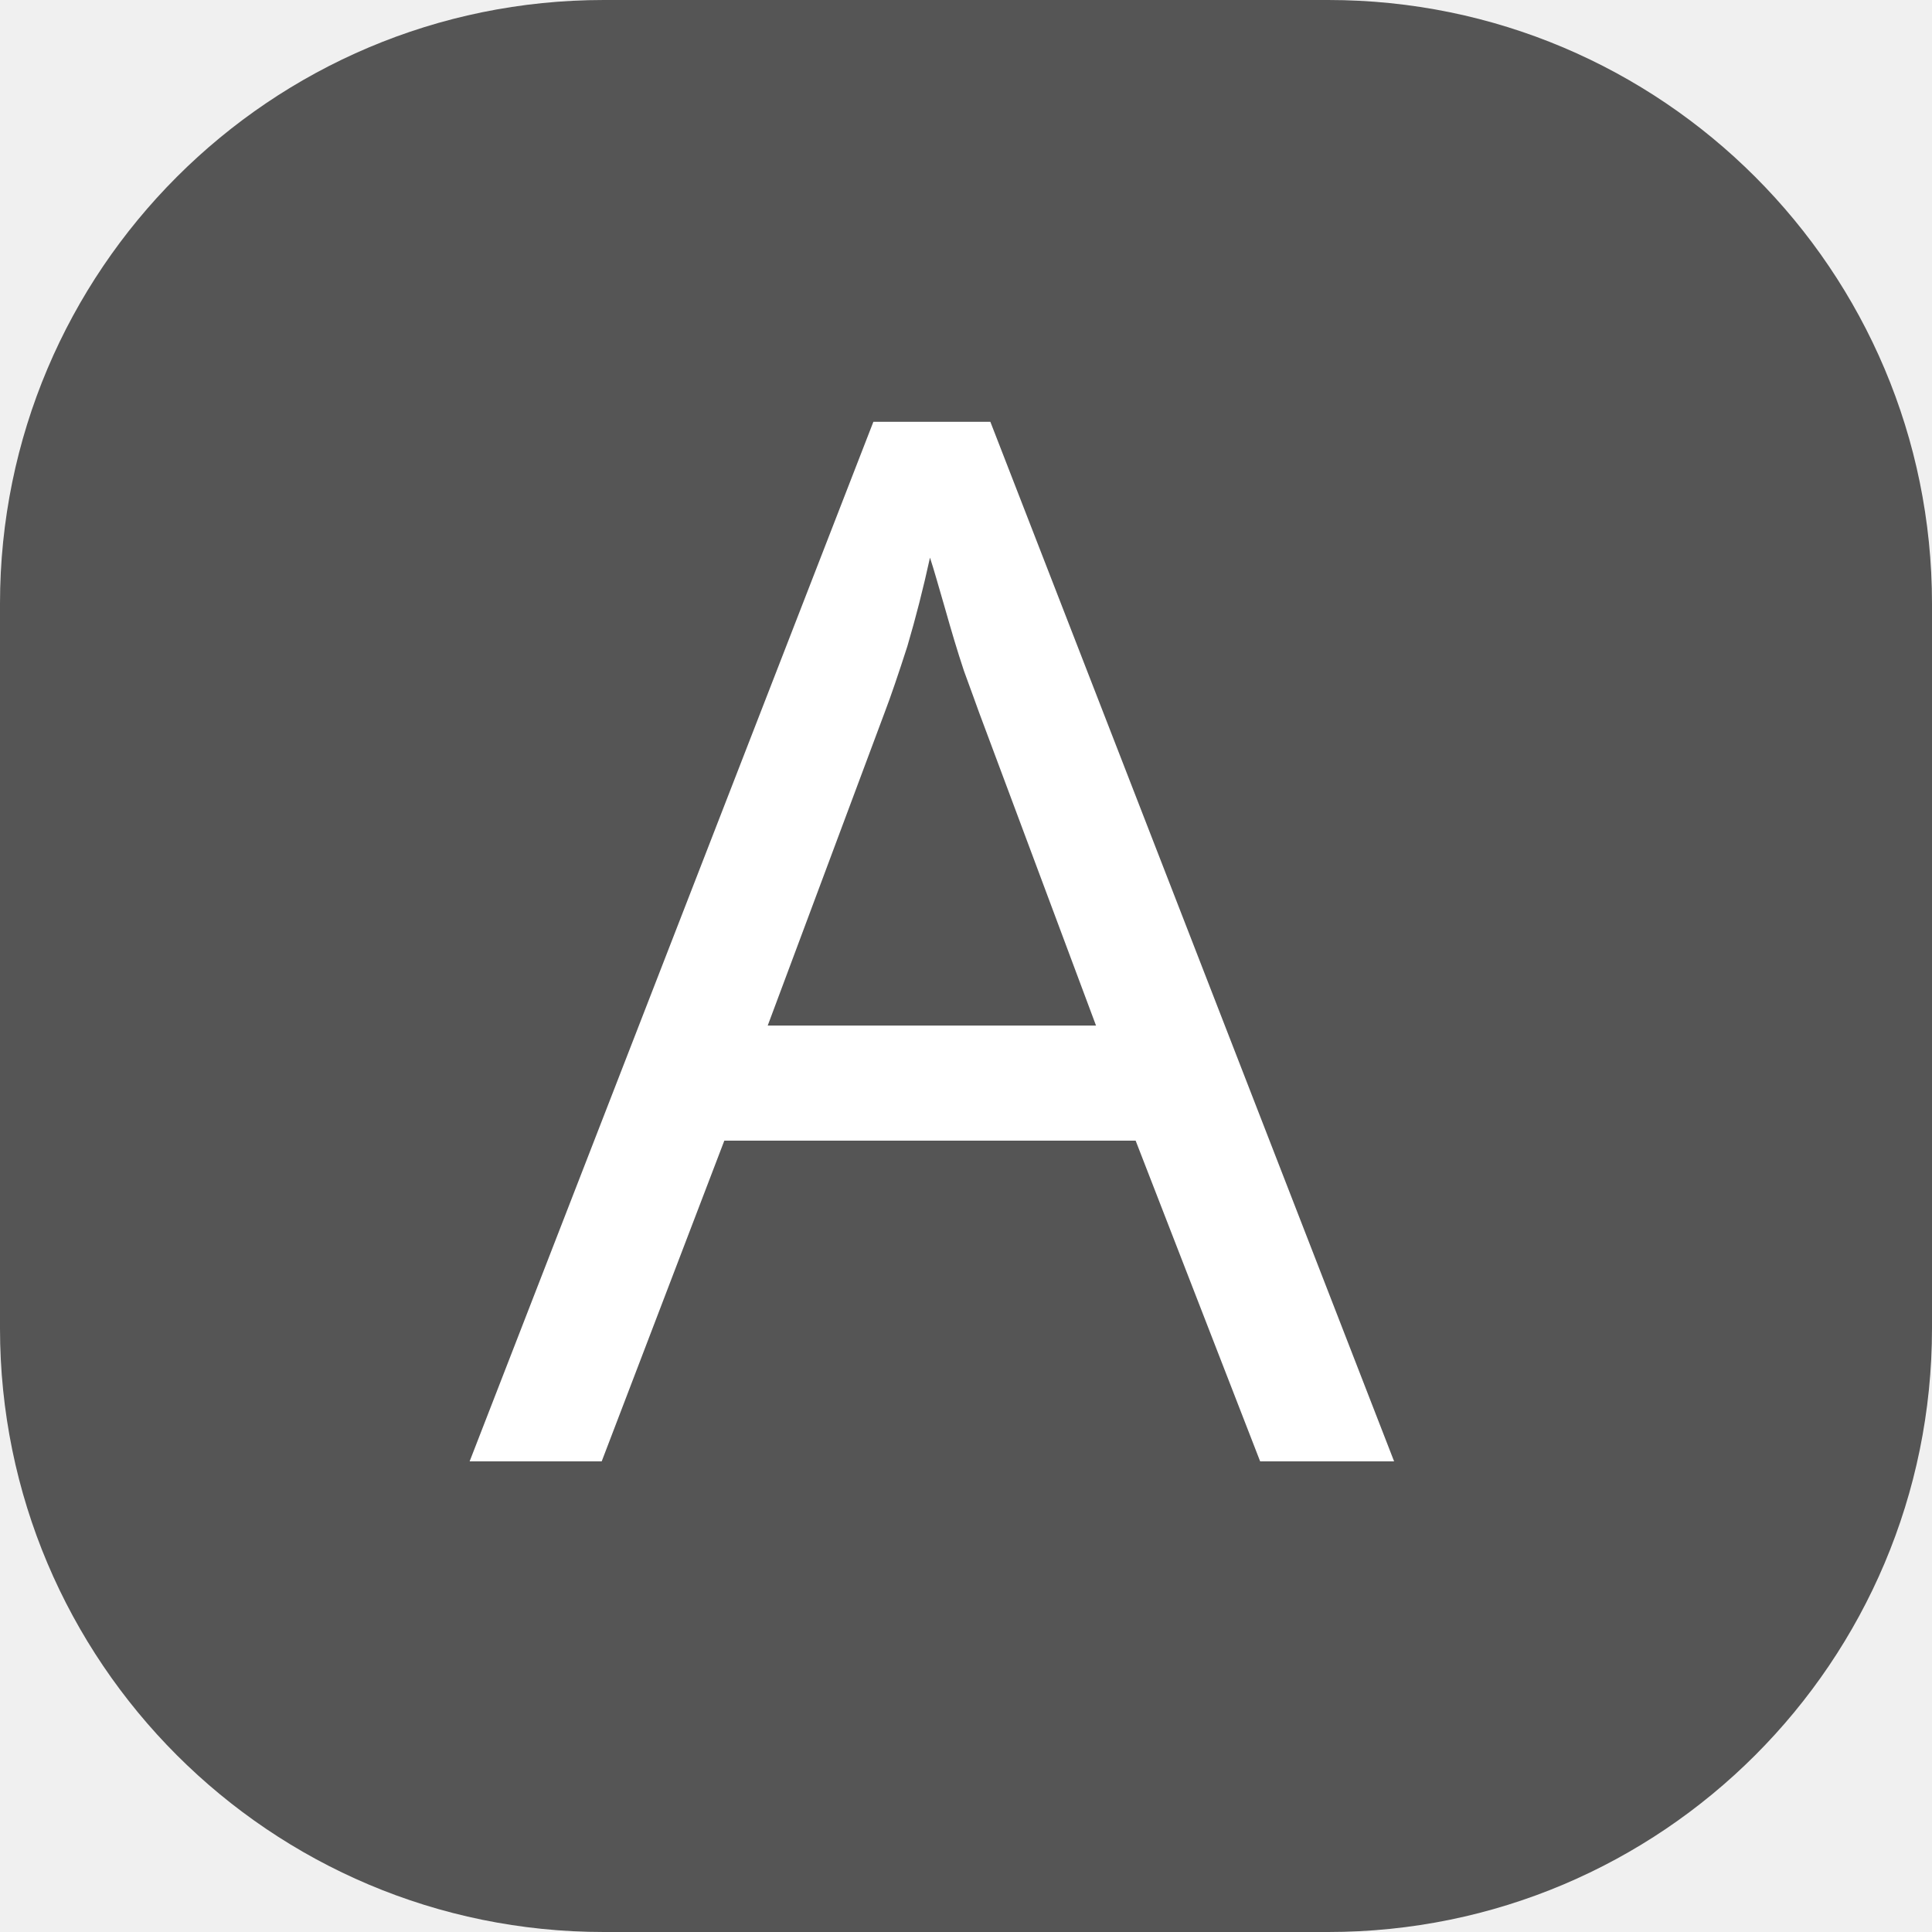
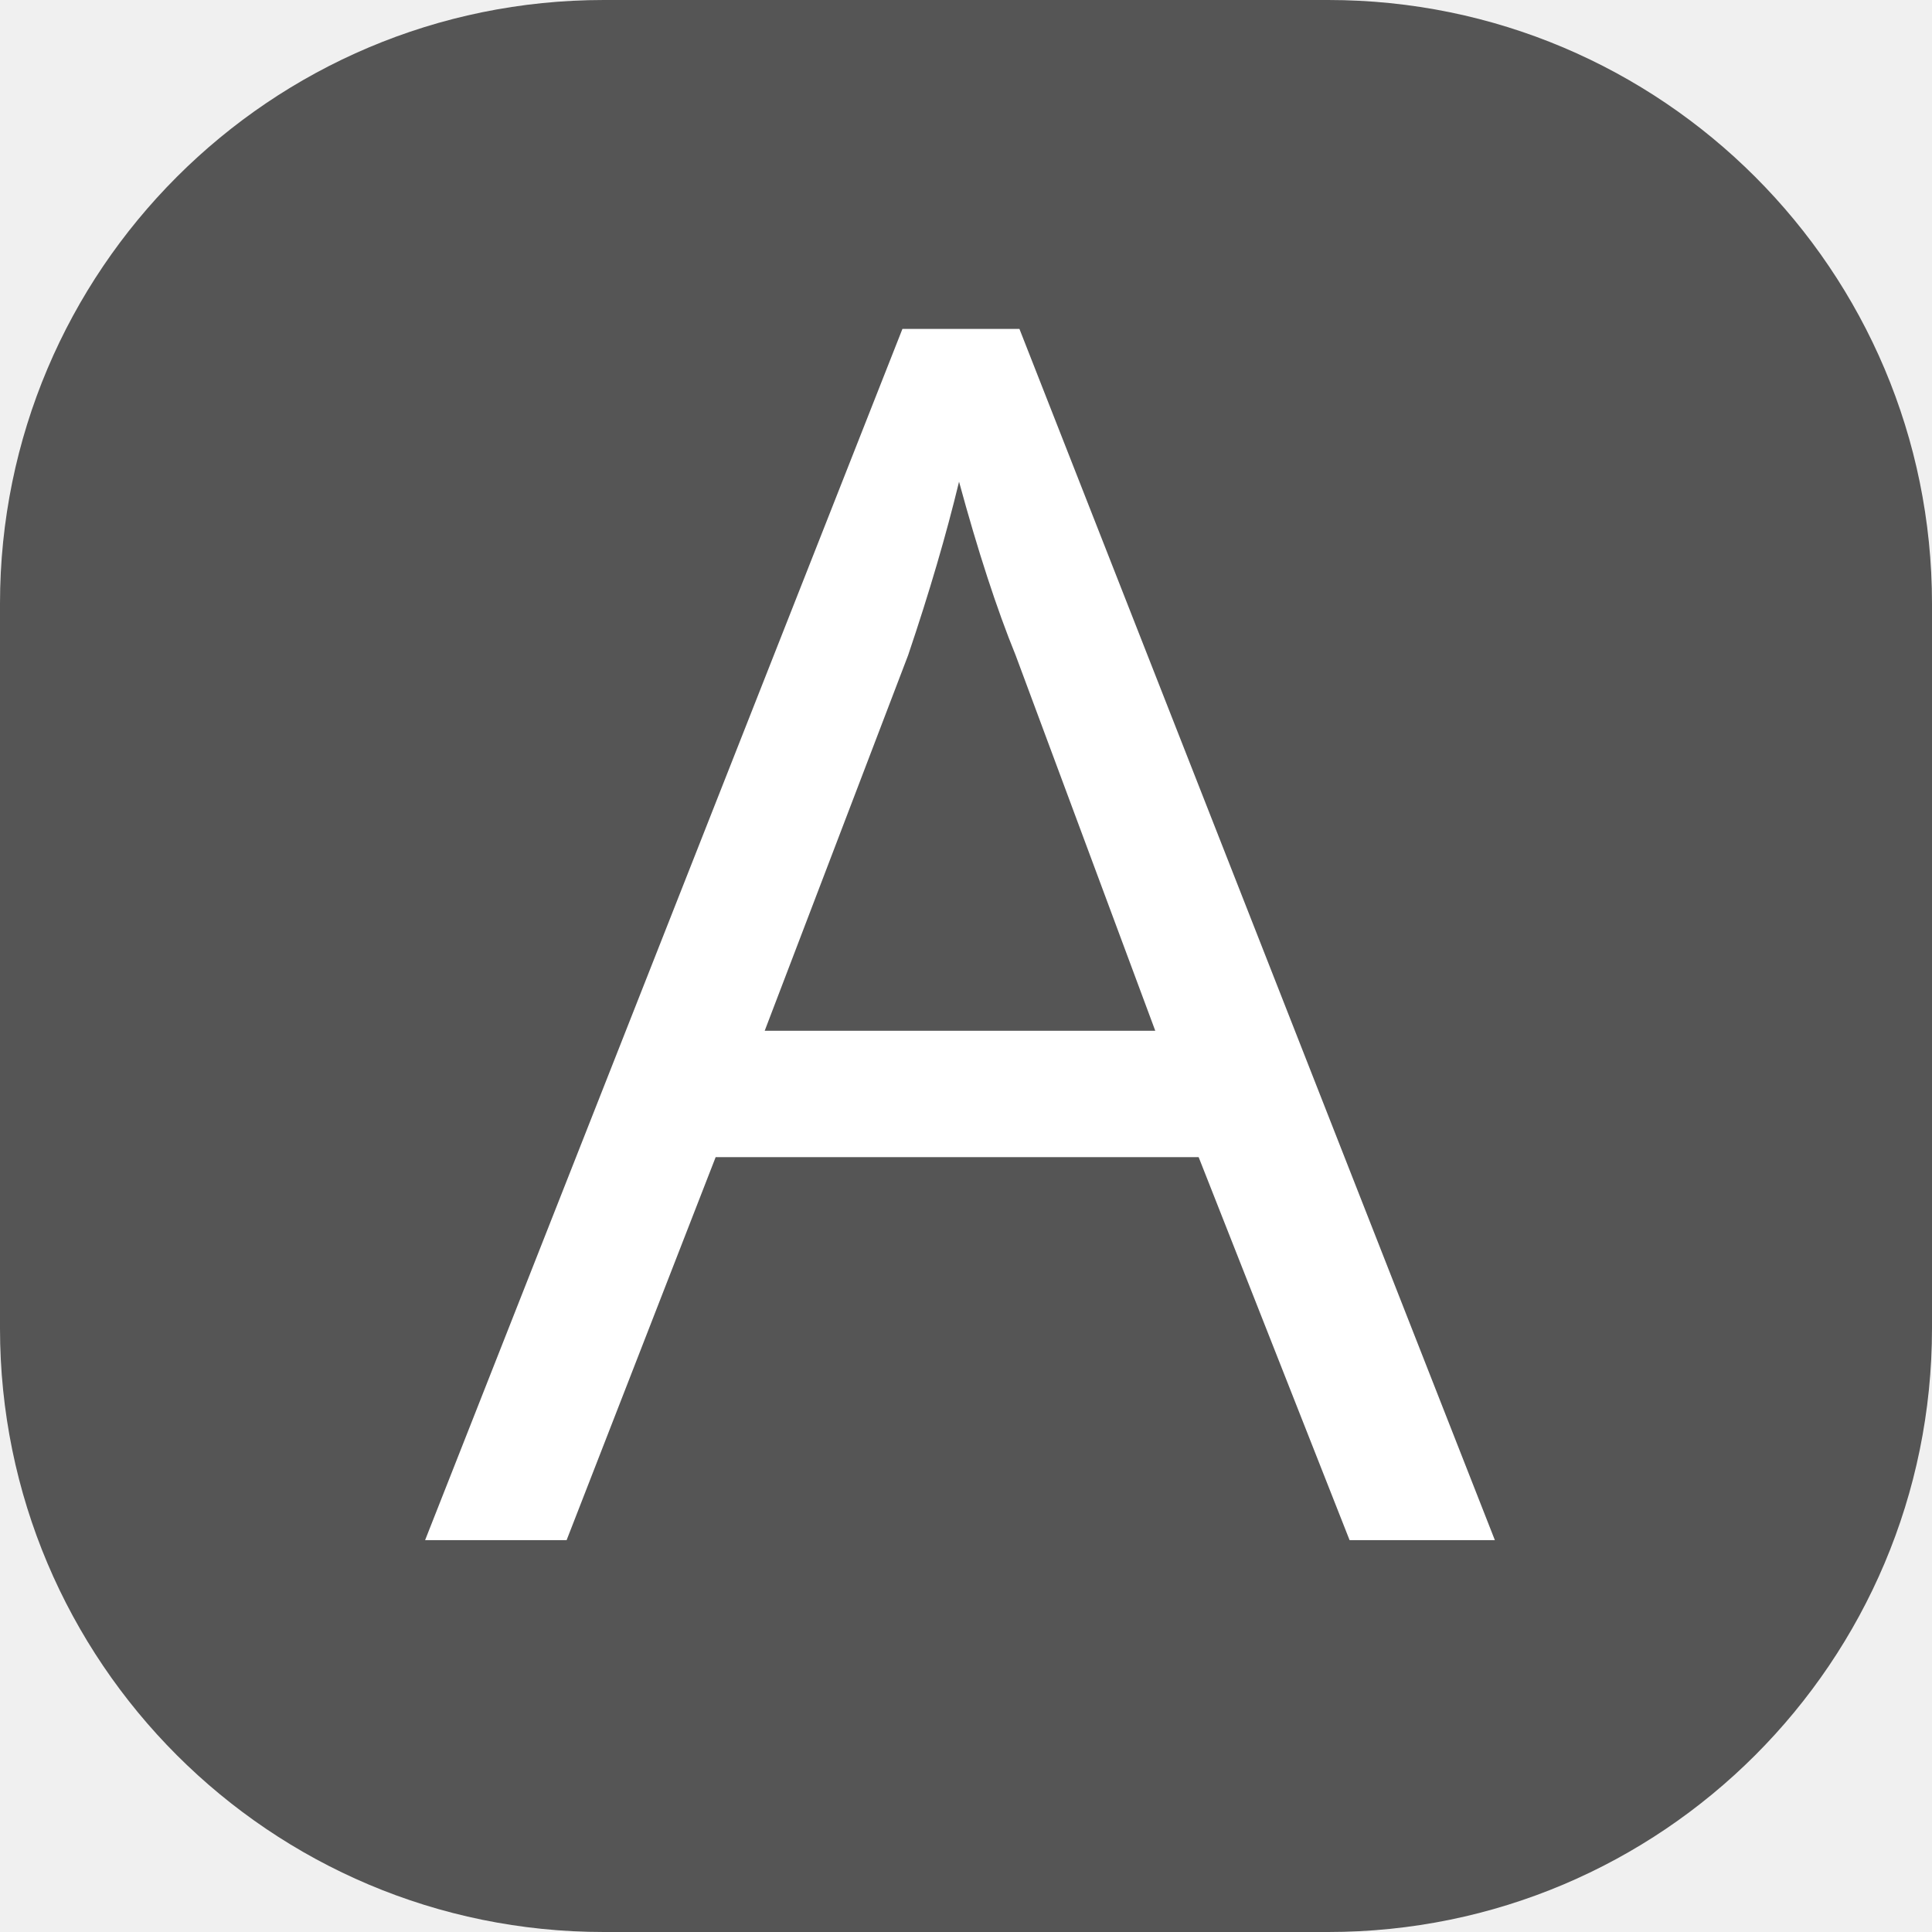
<svg xmlns="http://www.w3.org/2000/svg" version="1.1" id="Слой_1" x="0px" y="0px" width="16px" height="16px" viewBox="0 0 16 16" enable-background="new 0 0 16 16" xml:space="preserve">
  <path fill="#555555" d="M16,11c0,2.762-2.238,5-5,5H5c-2.761,0-5-2.238-5-5V5c0-2.761,2.239-5,5-5h6c2.762,0,5,2.239,5,5V11z" />
-   <text transform="matrix(1 0 0 1 3.8892 12.1025)" fill="#FFFFFF" font-family="'OpenSans-Bold'" font-size="12">A</text>
+   <text transform="matrix(1 0 0 1 3.5205 12.7549)" fill="#FFFFFF" font-family="'OpenSans'" font-size="14">A</text>
</svg>
